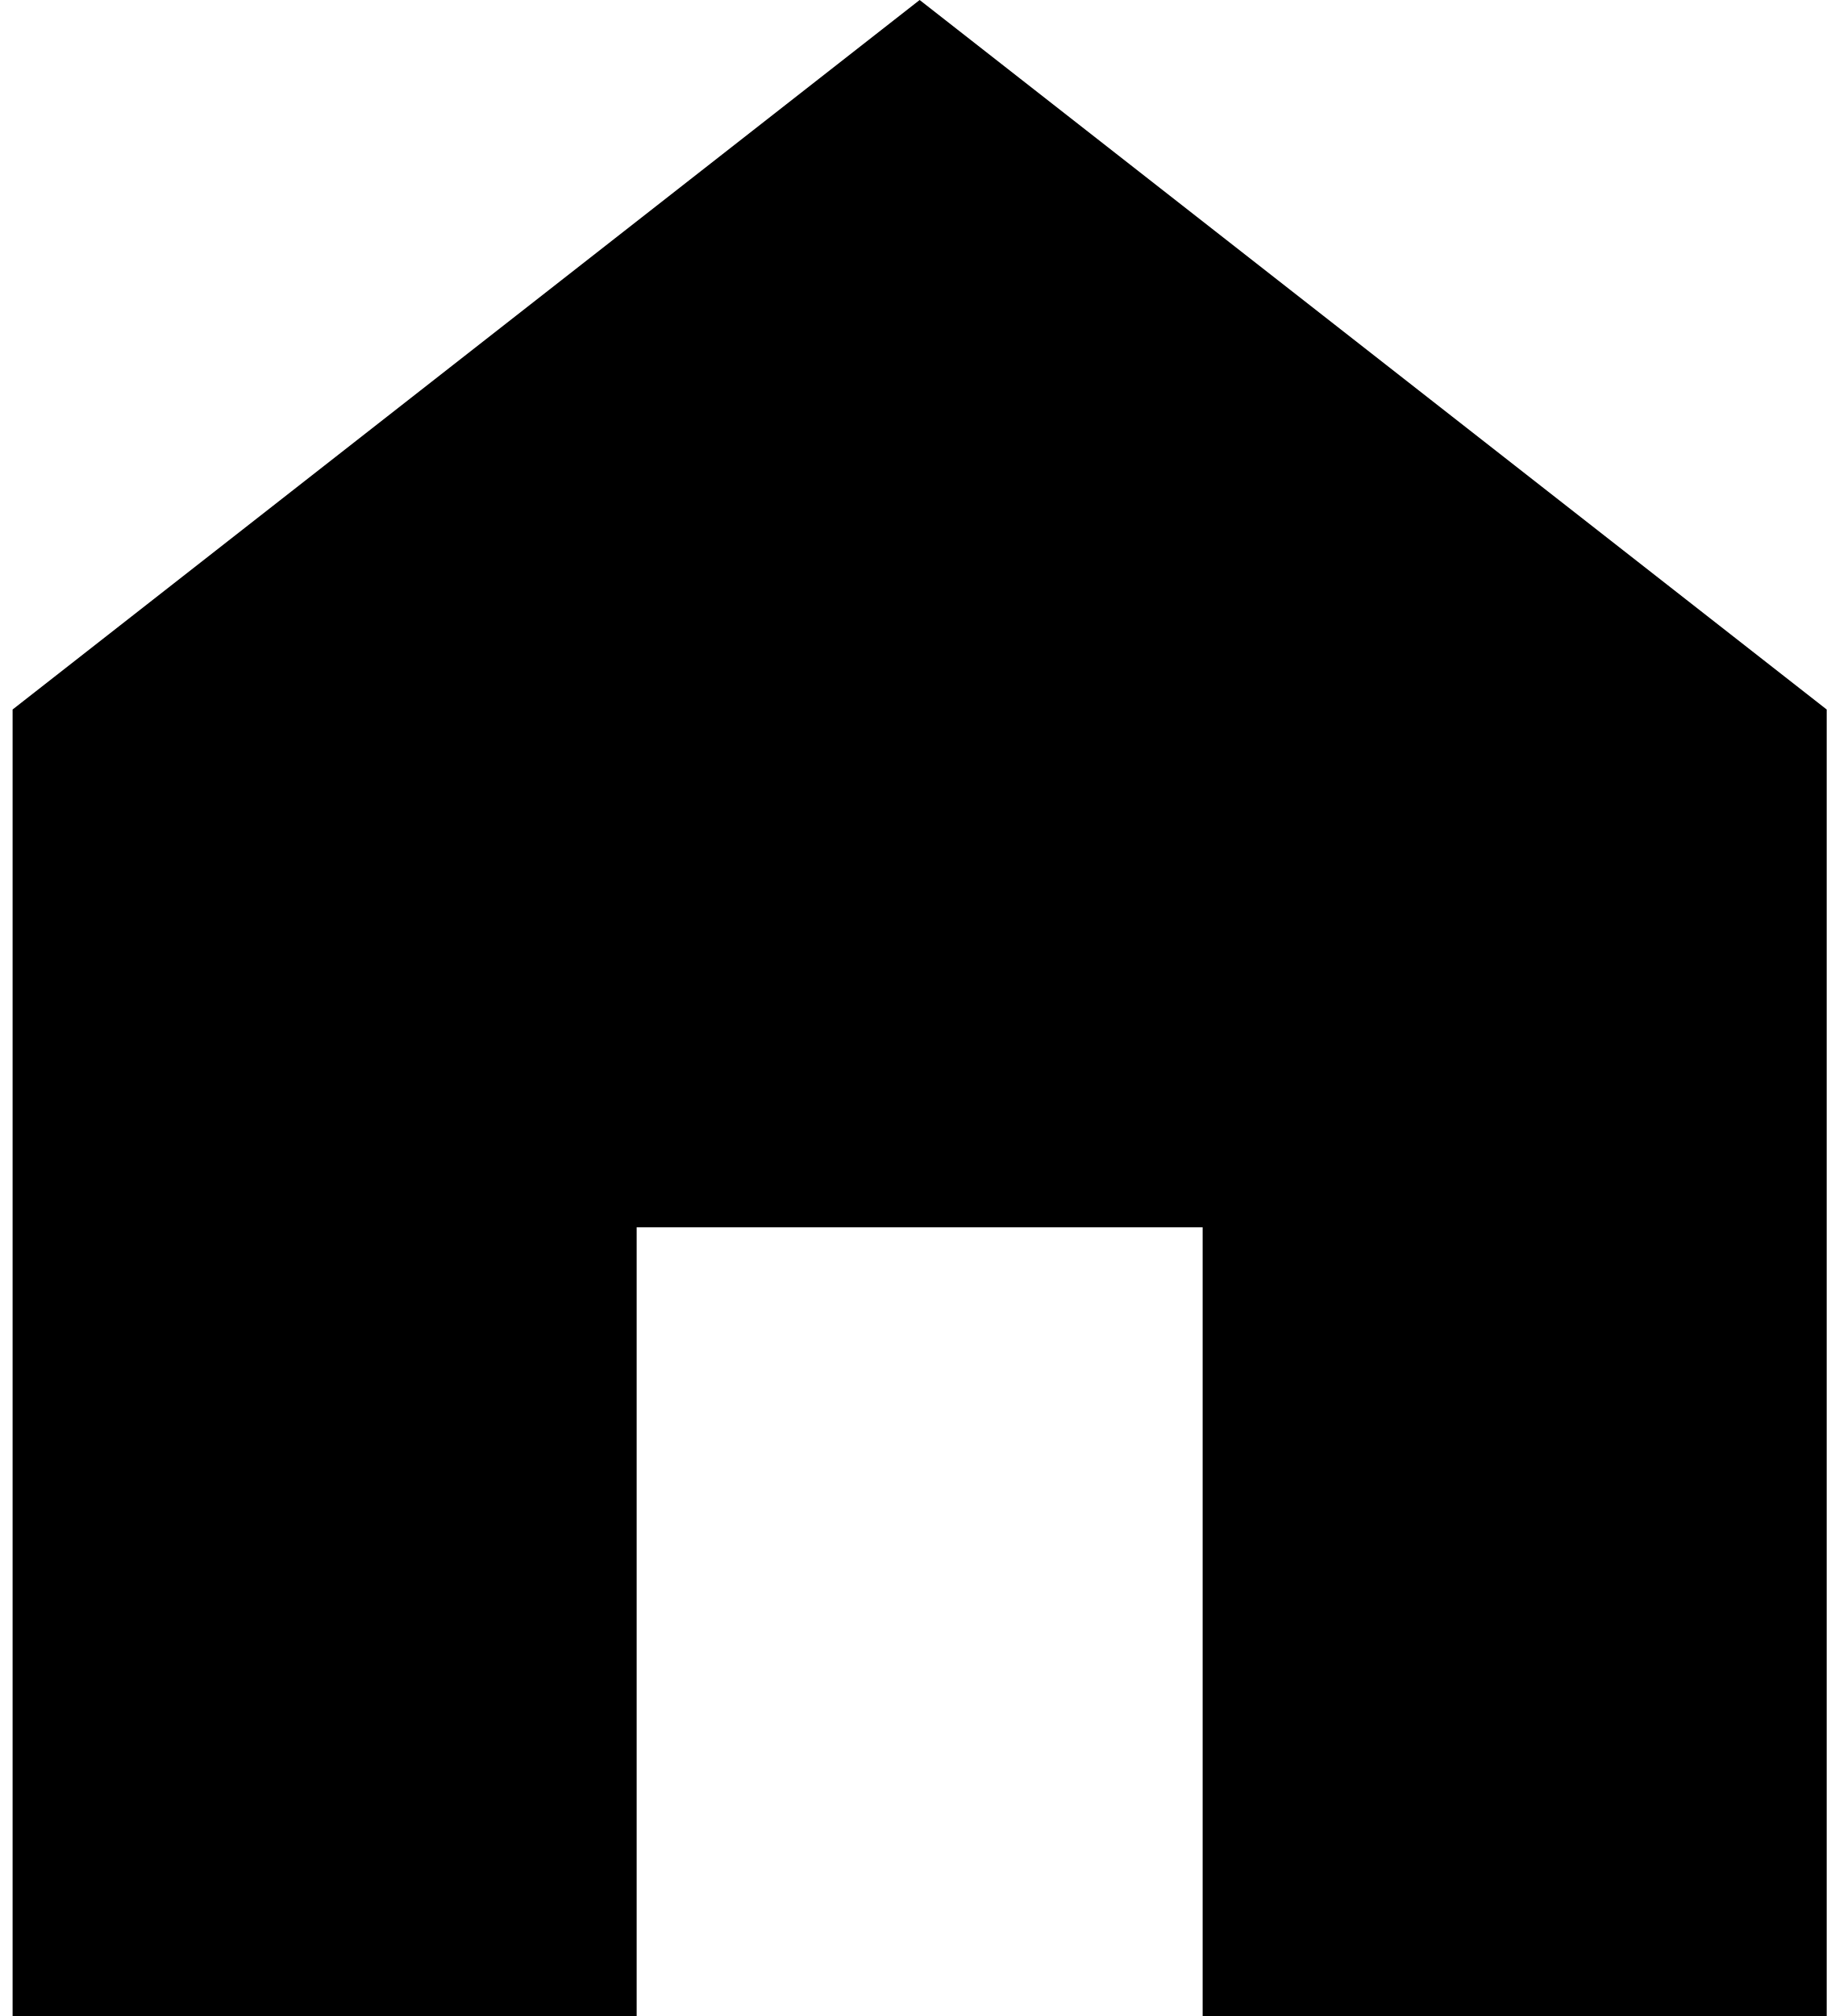
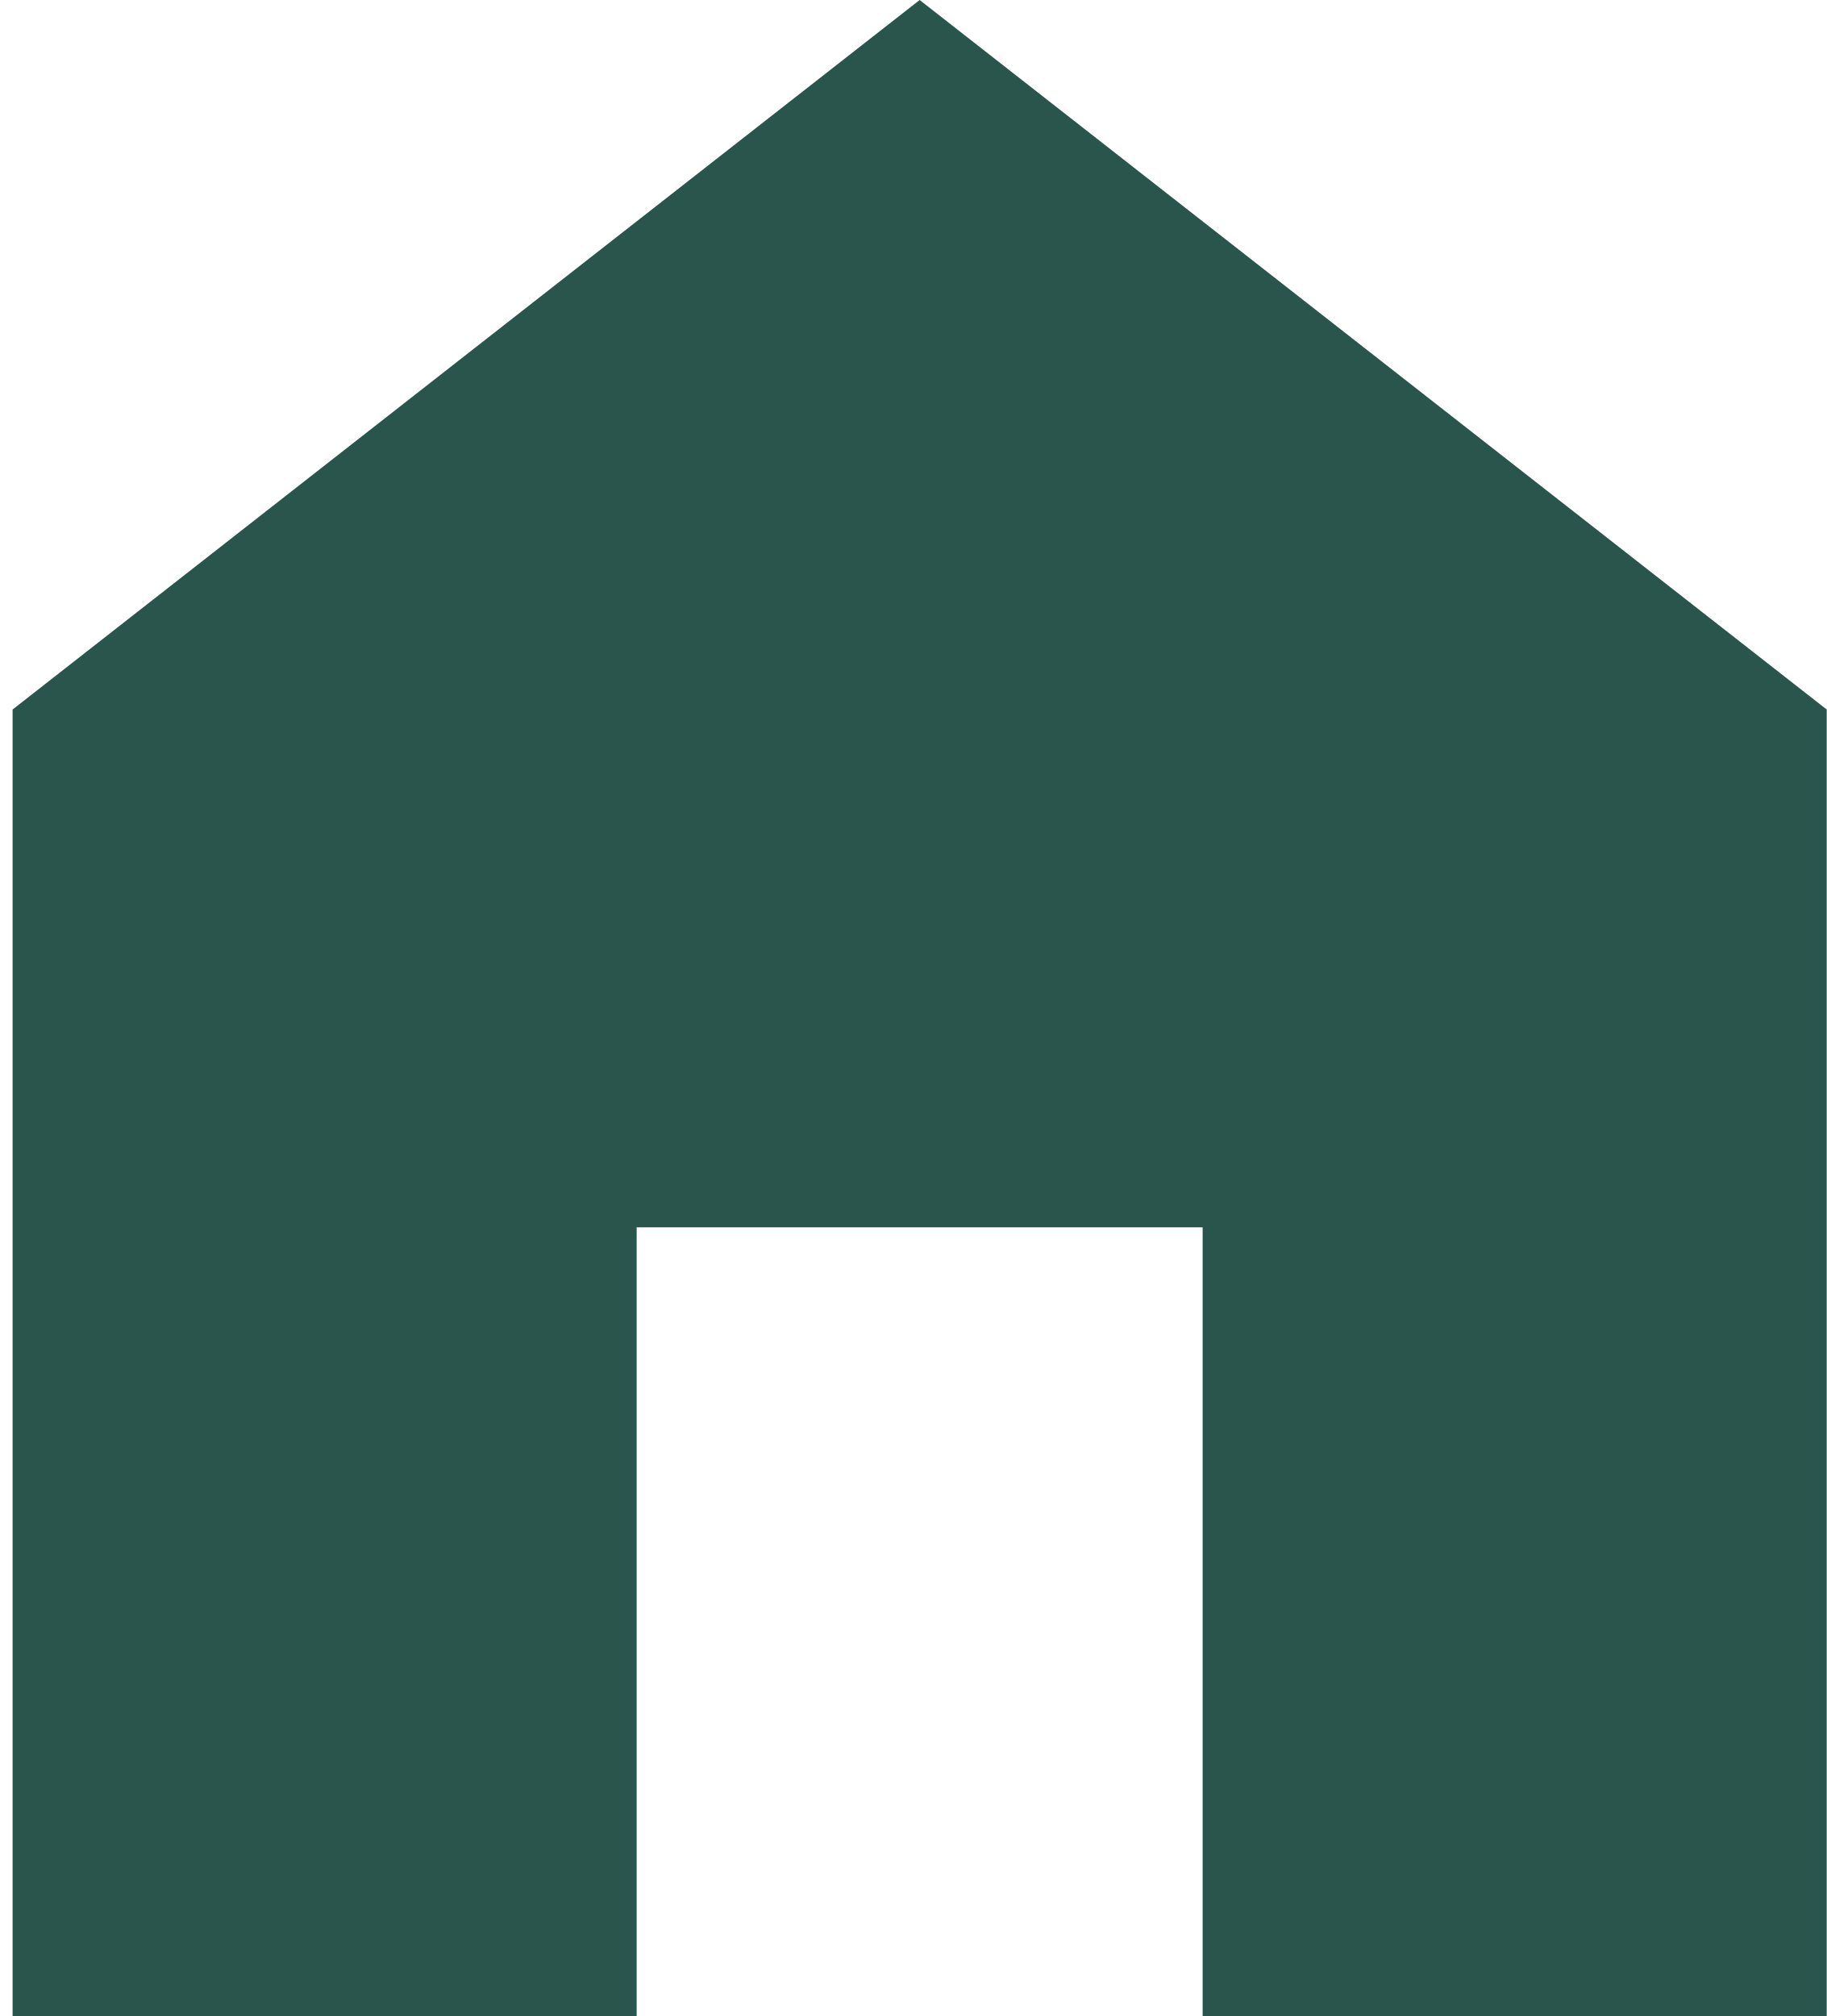
<svg xmlns="http://www.w3.org/2000/svg" width="116" height="128" viewBox="0 0 116 128" fill="none">
-   <path d="M58.4 0L116 45.048V128H76.371V77.924H40.429V128H0.8V45.048L58.4 0Z" fill="black" />
+   <path d="M58.4 0L116 45.048V128H76.371V77.924H40.429V128H0.8V45.048L58.4 0Z" fill="#29554D" />
</svg>
